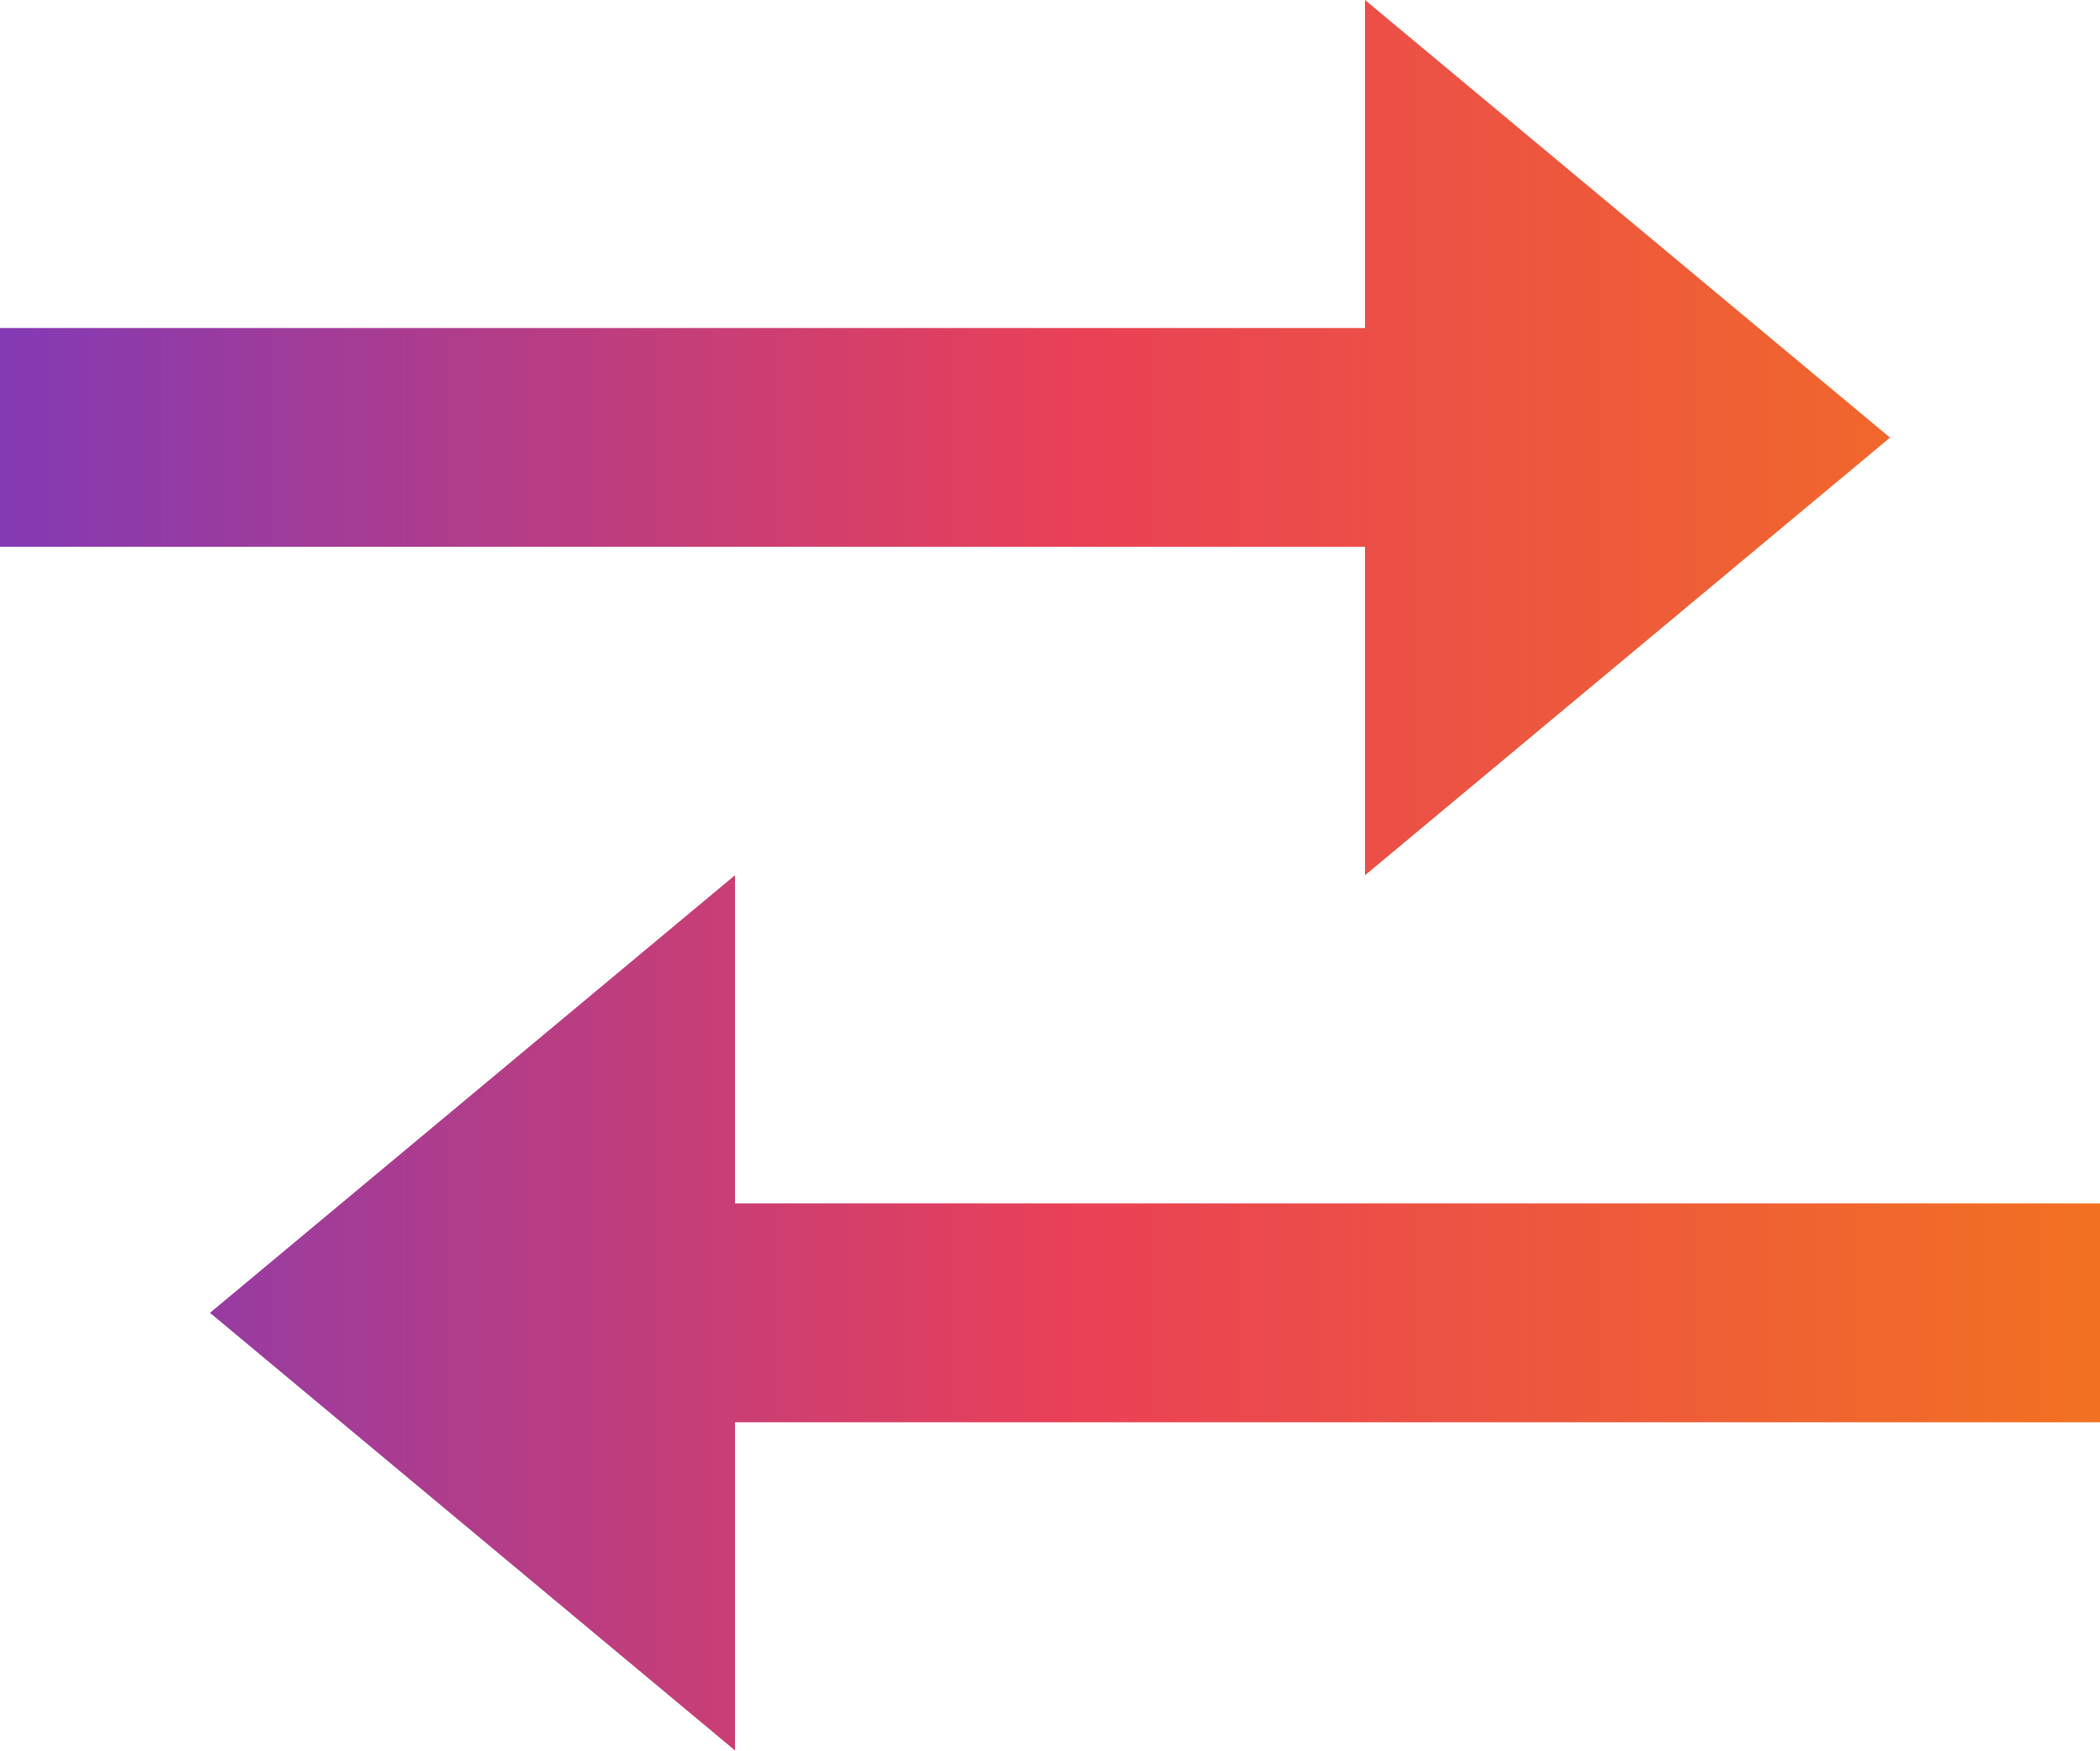
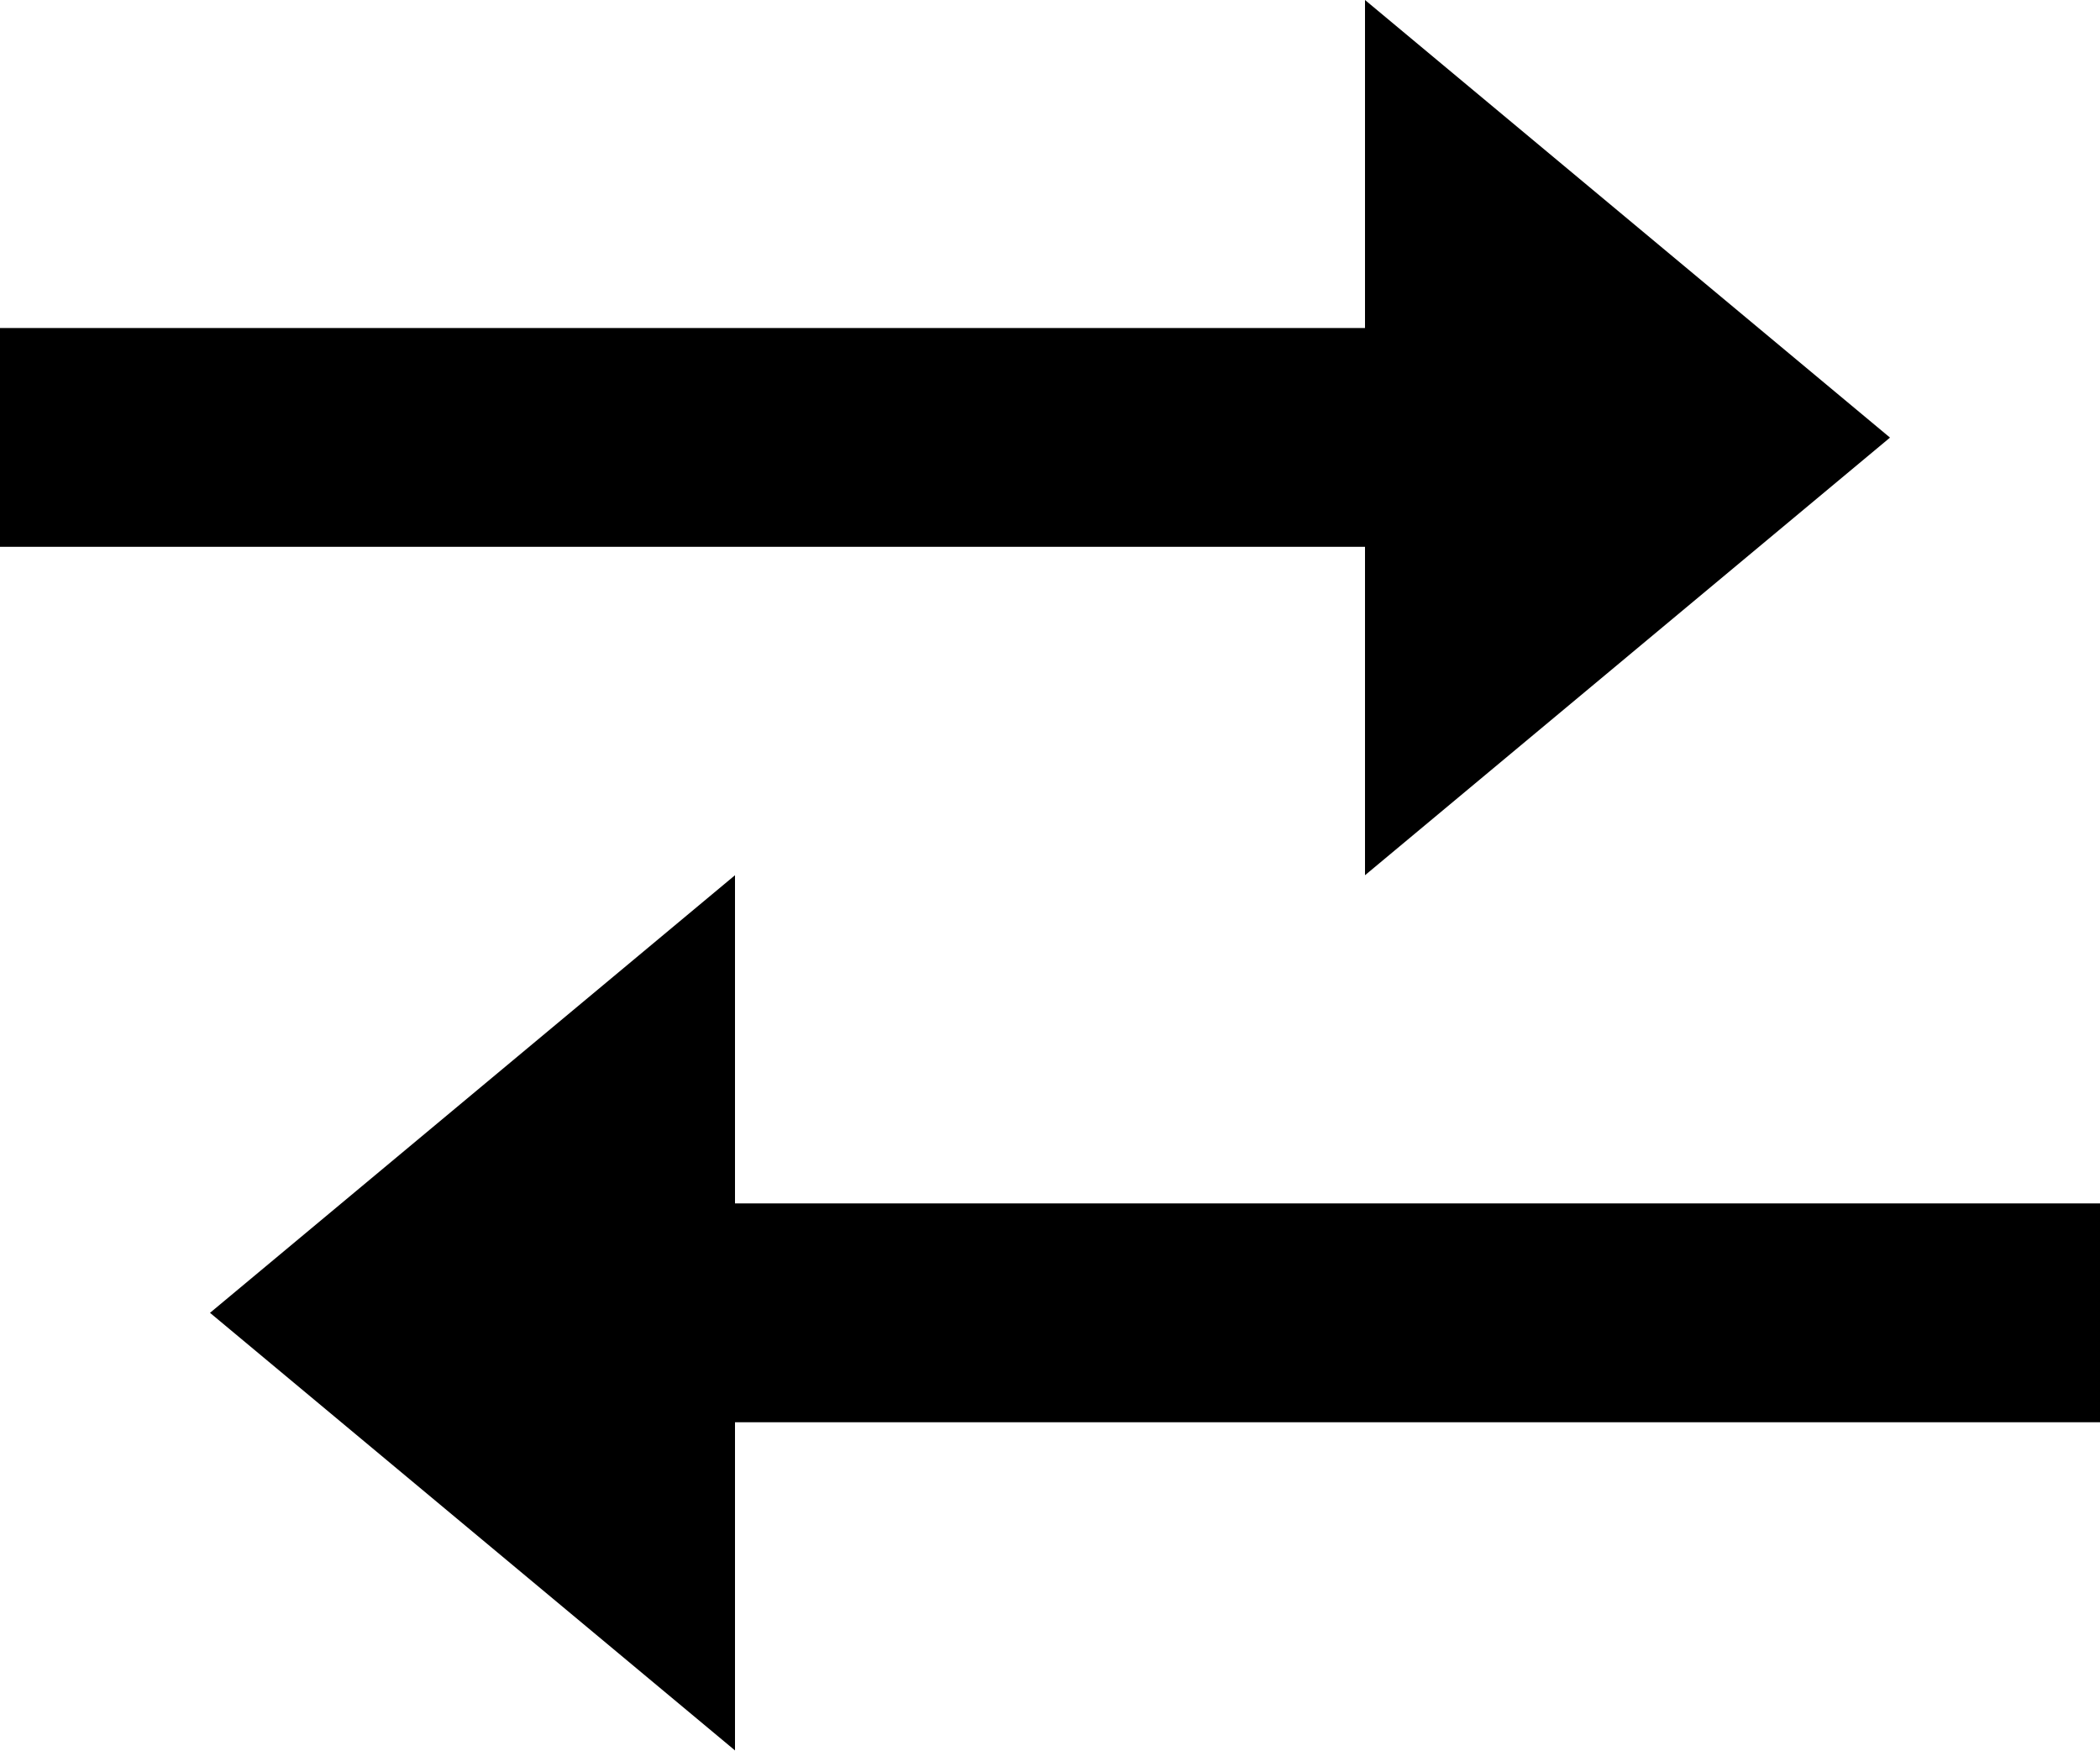
- <svg xmlns="http://www.w3.org/2000/svg" width="12" height="10" viewBox="0 0 12 10" fill="none">
-   <path d="M7.8 5L10.8 2.5L7.8 0V1.874H0V3.124H7.8V5ZM12 6.875H4.2V5L1.2 7.5L4.2 10V8.125H12V6.875Z" fill="url(#paint0_linear)" />
+ <svg xmlns="http://www.w3.org/2000/svg" width="12" height="10" viewBox="0 0 12 10">
+   <path d="M7.8 5L10.8 2.5L7.8 0V1.874H0V3.124H7.8V5ZM12 6.875H4.2V5L1.2 7.5L4.2 10V8.125H12V6.875Z" />
  <defs>
    <linearGradient id="paint0_linear" x1="7.8757e-08" y1="5.028" x2="12" y2="5.028" gradientUnits="userSpaceOnUse">
      <stop stop-color="#833AB4" />
      <stop offset="0.505" stop-color="#E94057" />
      <stop offset="1" stop-color="#F27121" />
    </linearGradient>
  </defs>
</svg>
